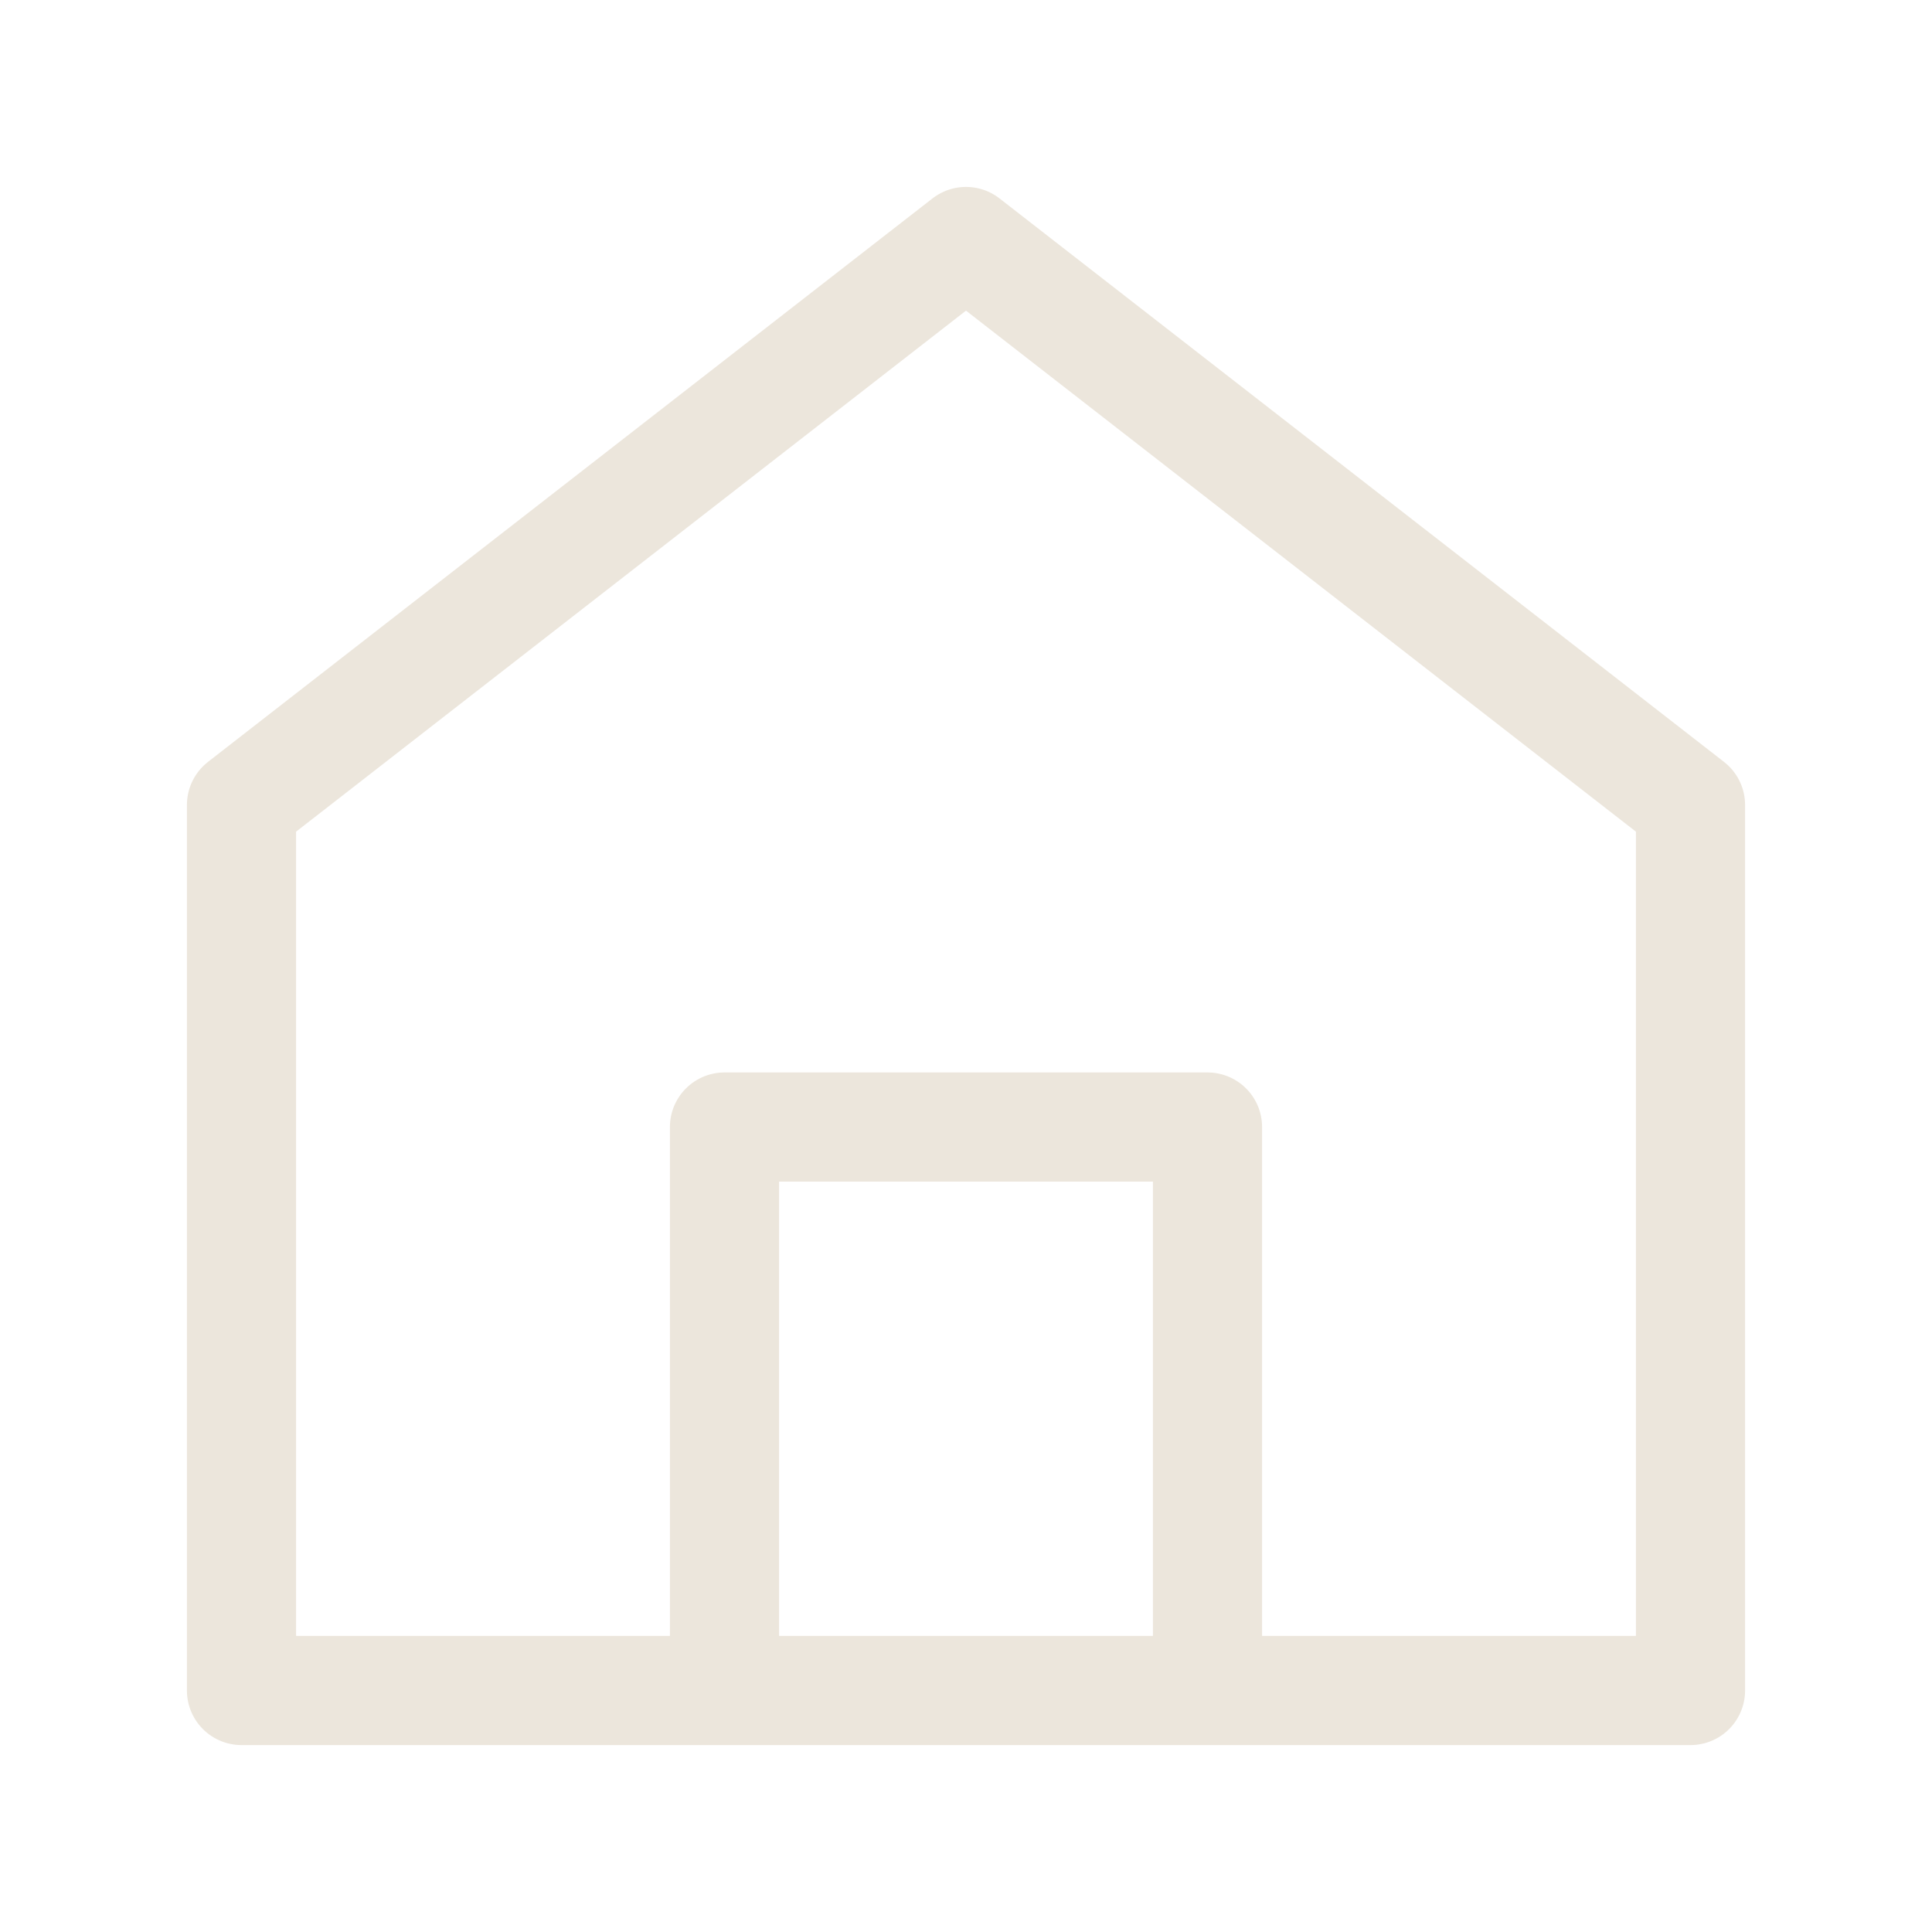
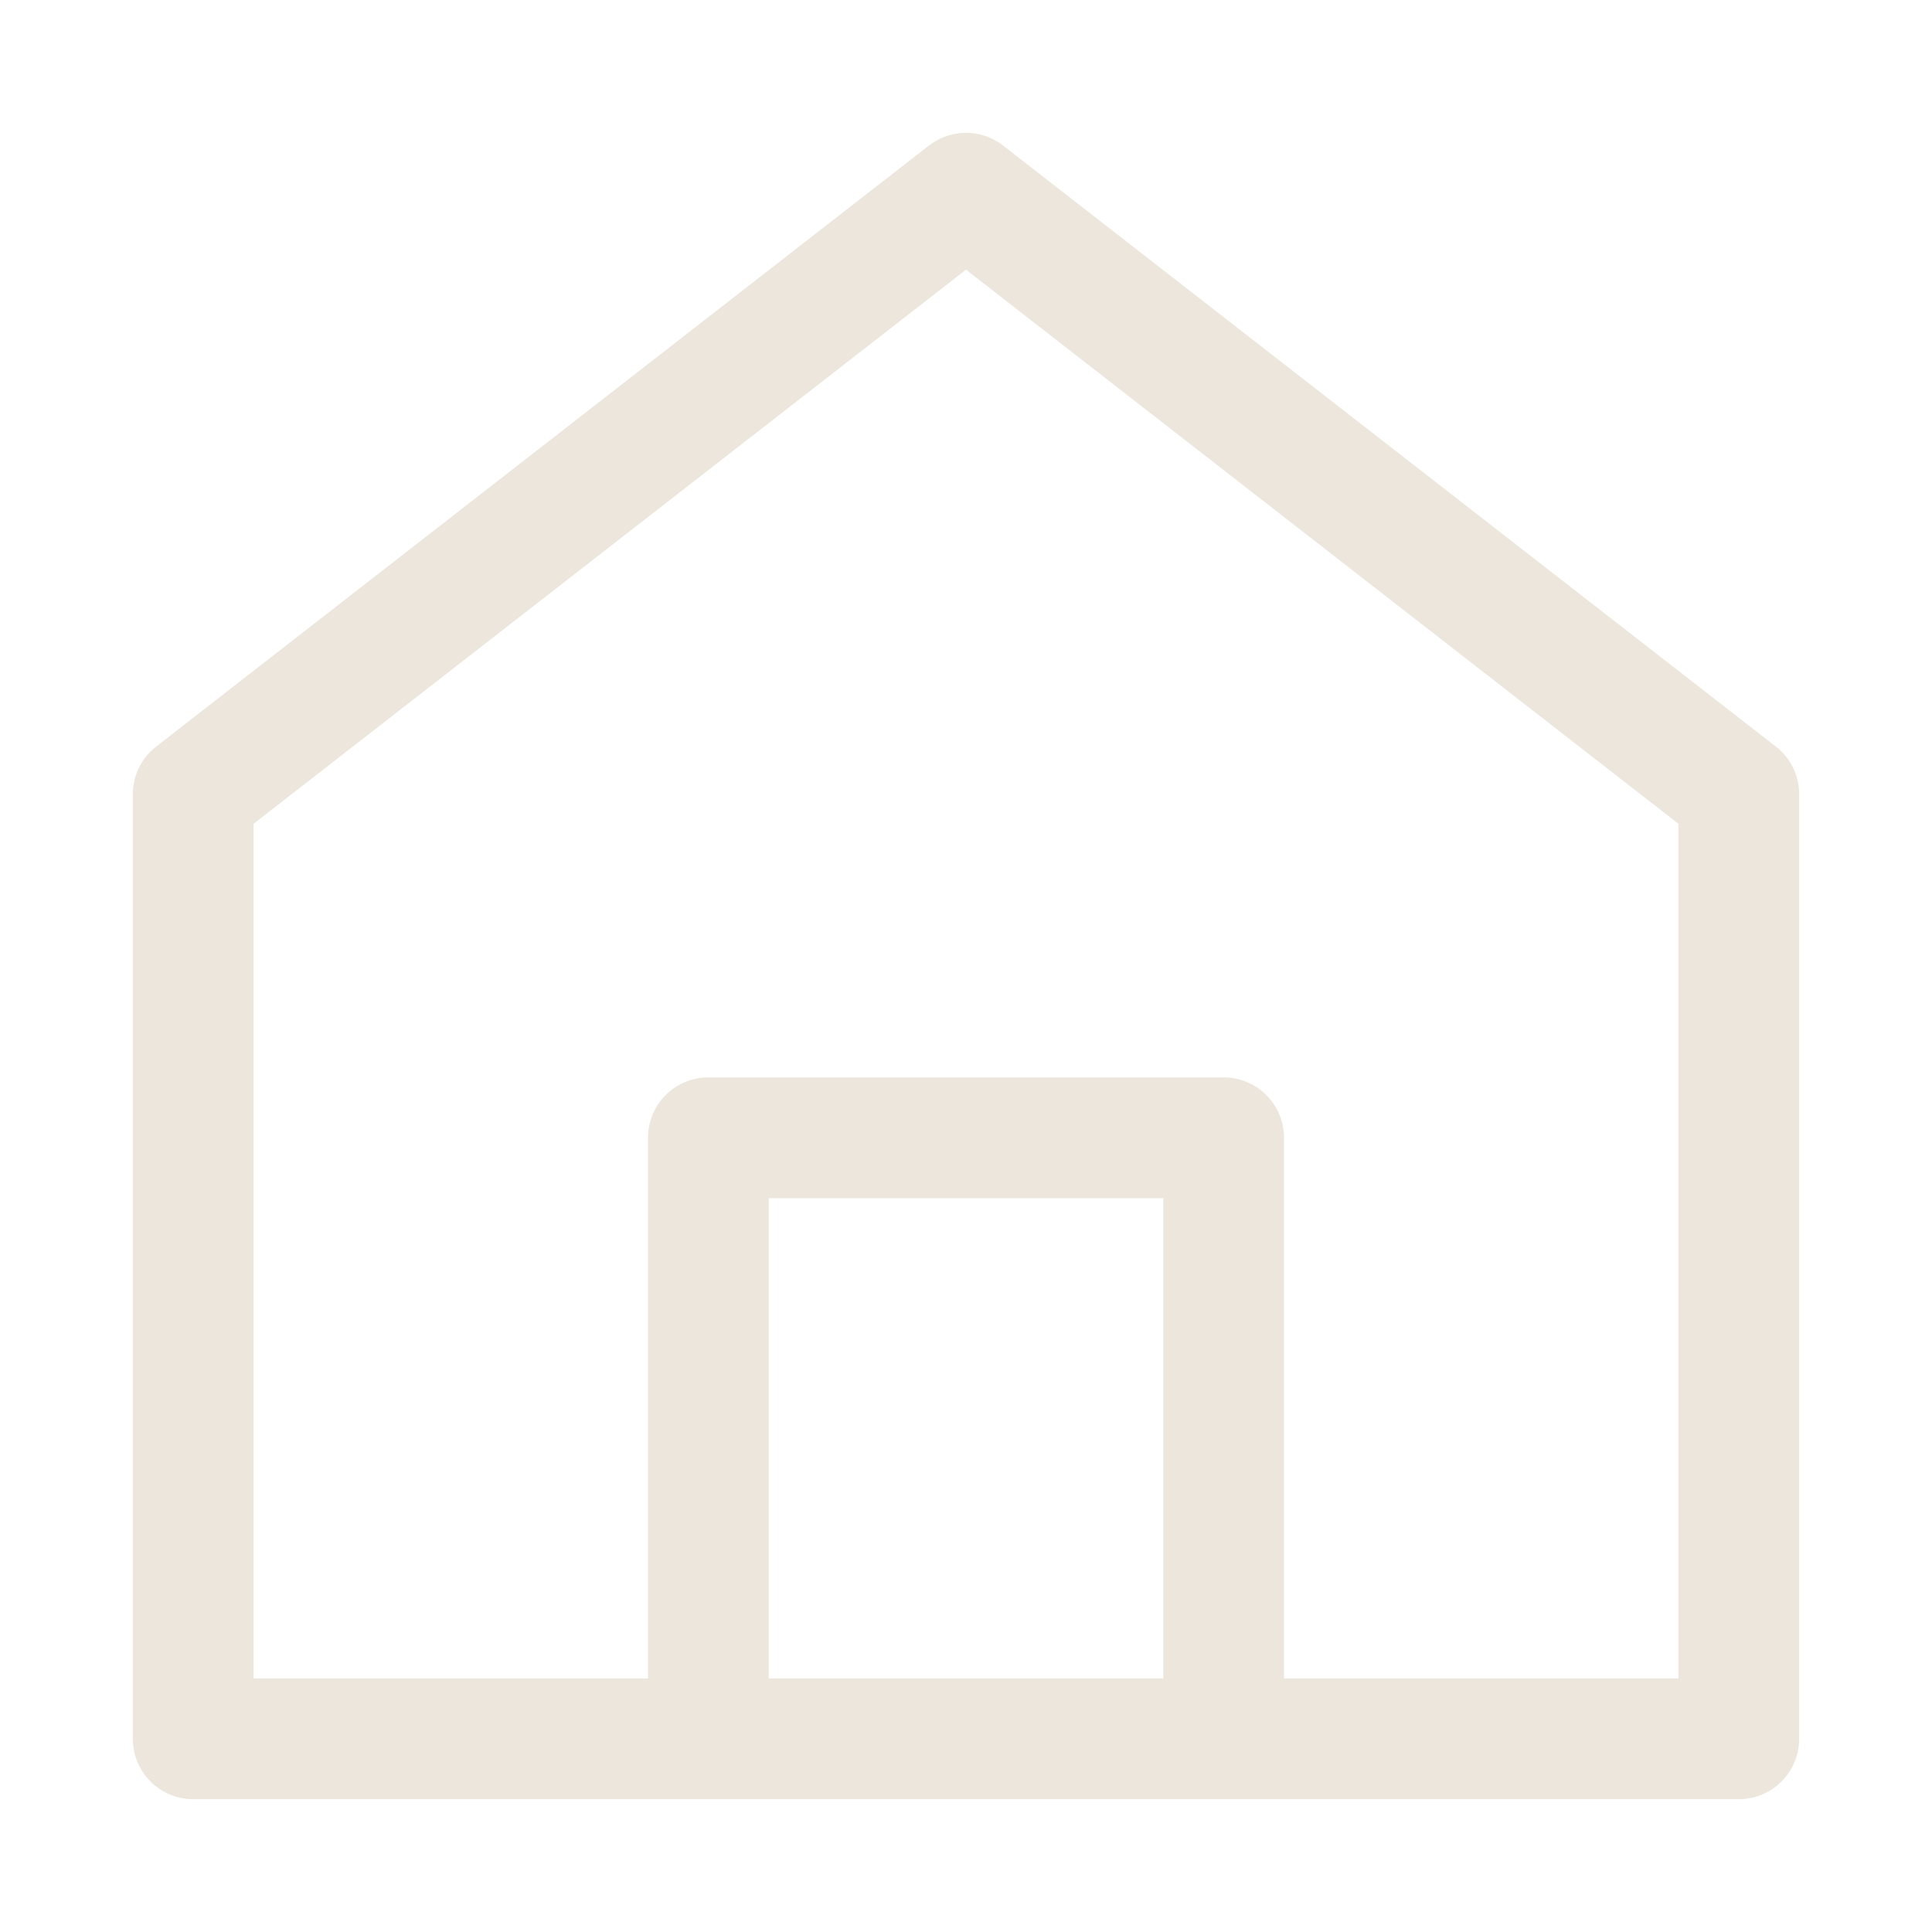
<svg xmlns="http://www.w3.org/2000/svg" width="20" height="20" viewBox="0 0 20 20" fill="none">
-   <path d="M7.5 17.5V11.667H12.5V17.5M2.5 8.333L10 2.5L17.5 8.333V17.5H2.5V8.333Z" stroke="#ECE6DC" stroke-width="1.13" stroke-linecap="round" stroke-linejoin="round" />
+   <path d="M7.333 18V11.778H12.667V18M2 8.222L10 2L18 8.222V18H2V8.222Z" stroke="#ECE6DC" stroke-width="1.25" stroke-linecap="round" stroke-linejoin="round" />
</svg>
